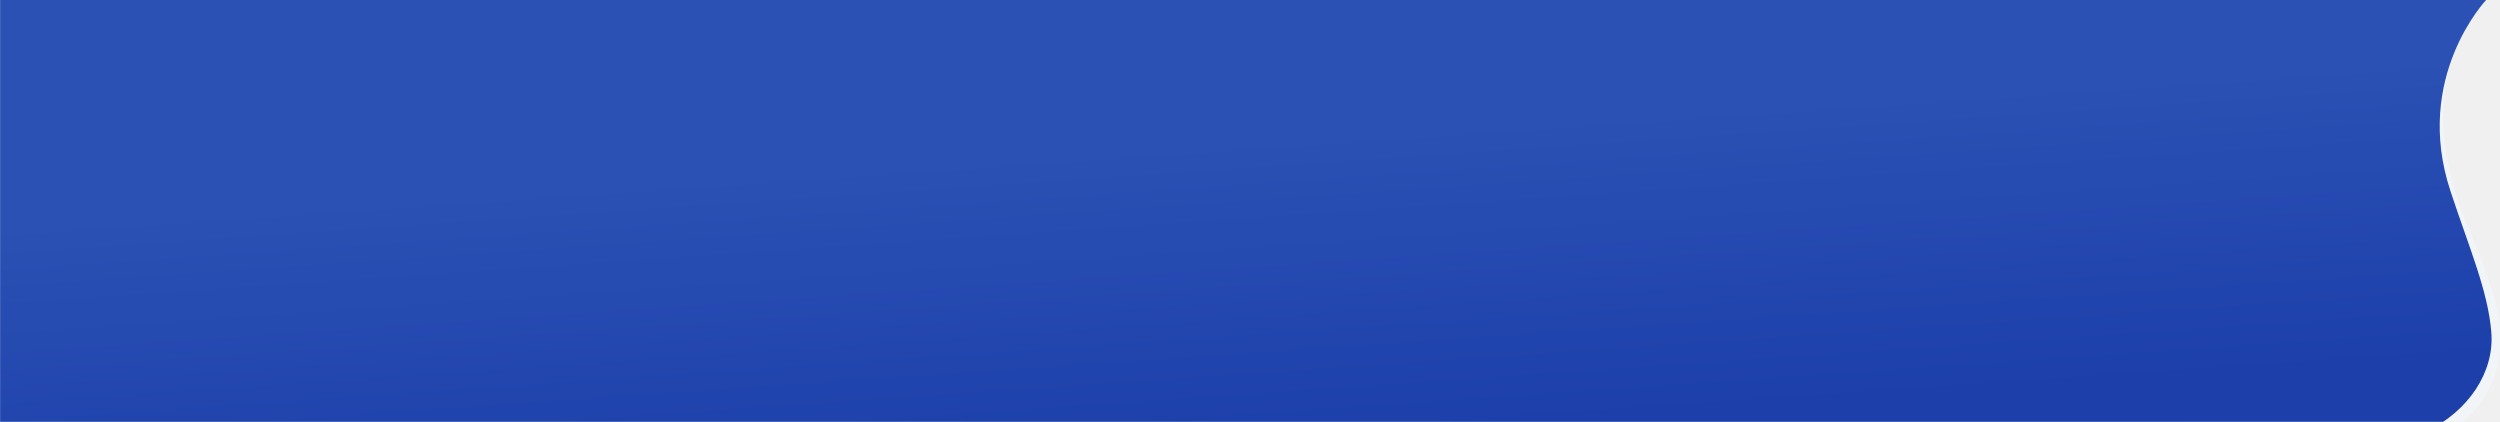
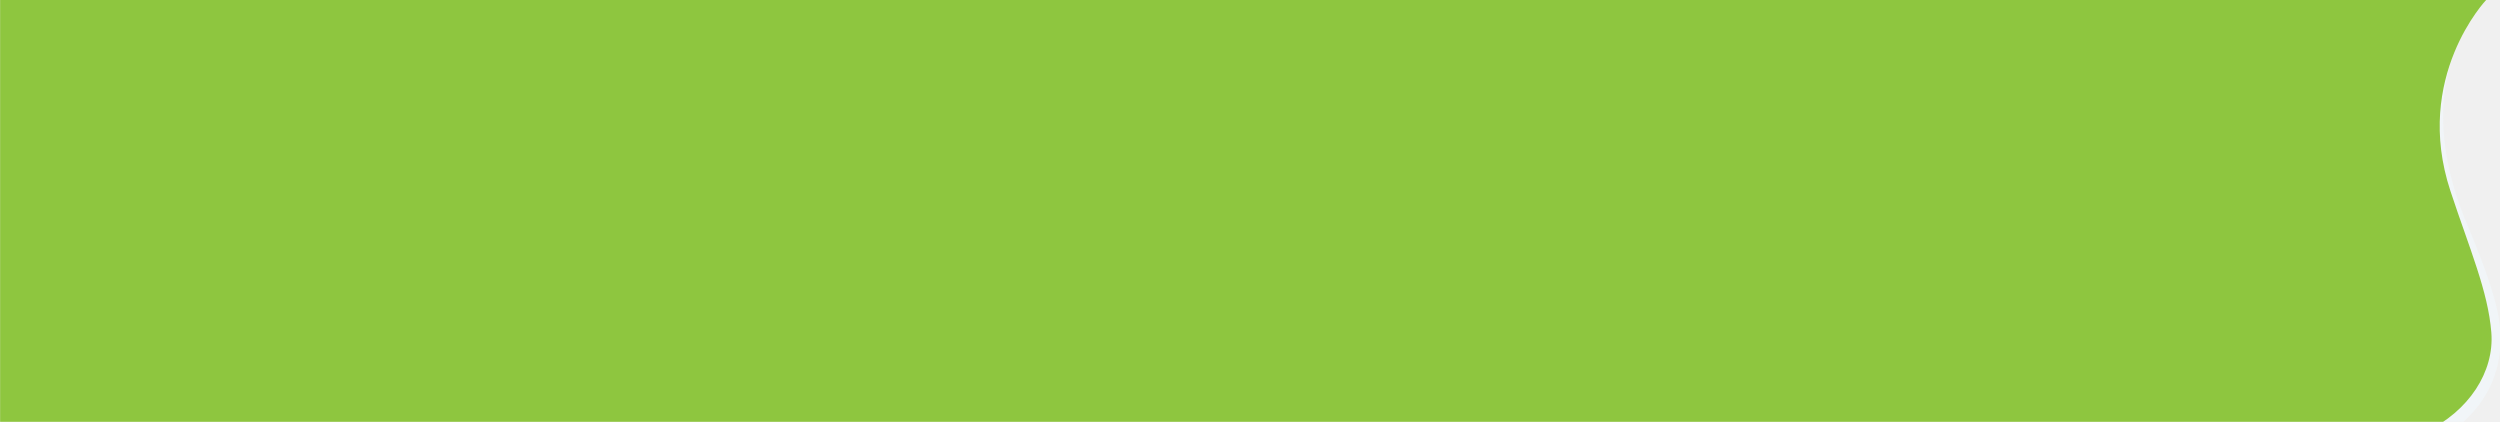
<svg xmlns="http://www.w3.org/2000/svg" width="6395" height="1079" viewBox="0 0 6395 1079">
  <defs>
    <clipPath id="clip-path">
      <rect id="Rectangle_73" data-name="Rectangle 73" width="6395" height="1079" transform="translate(-5391)" fill="#fff" />
    </clipPath>
    <linearGradient id="linear-gradient" x1="0.747" y1="0.222" x2="0.973" y2="0.807" gradientUnits="objectBoundingBox">
-       <stop offset="0" stop-color="#2b51b4" />
-       <stop offset="1" stop-color="#1c3faa" />
+       <stop offset="0" stop-color="#8ec63f" />
+       <stop offset="1" stop-color="#8ec63f" />
    </linearGradient>
  </defs>
  <g id="Mask_Group_1" data-name="Mask Group 1" transform="translate(5391)" clip-path="url(#clip-path)">
    <g id="Group_118" data-name="Group 118" transform="translate(-419.333 -1.126)">
      <path id="Path_142" data-name="Path 142" d="M6271.734-6.176s-222.478,187.809-55.349,583.254c44.957,106.375,81.514,205.964,84.521,277,8.164,192.764-156.046,268.564-156.046,268.564l-653.53-26.8L5475.065-21.625Z" transform="translate(-4876.383 0)" fill="#f1f5f8" />
      <path id="Union_6" data-name="Union 6" d="M-2631.1,1081.8v-1.6H-8230.9V.022H-2631.1V0H-1871.4s-187.845,197.448-91.626,488.844c49.167,148.9,96.309,256.289,104.683,362.118,7.979,100.852-57.98,201.711-168.644,254.286-65.858,31.29-144.552,42.382-223.028,42.383C-2441.2,1147.632-2631.1,1081.8-2631.1,1081.8Z" transform="translate(3259.524 0.803)" fill="url(#linear-gradient)" />
    </g>
  </g>
</svg>
